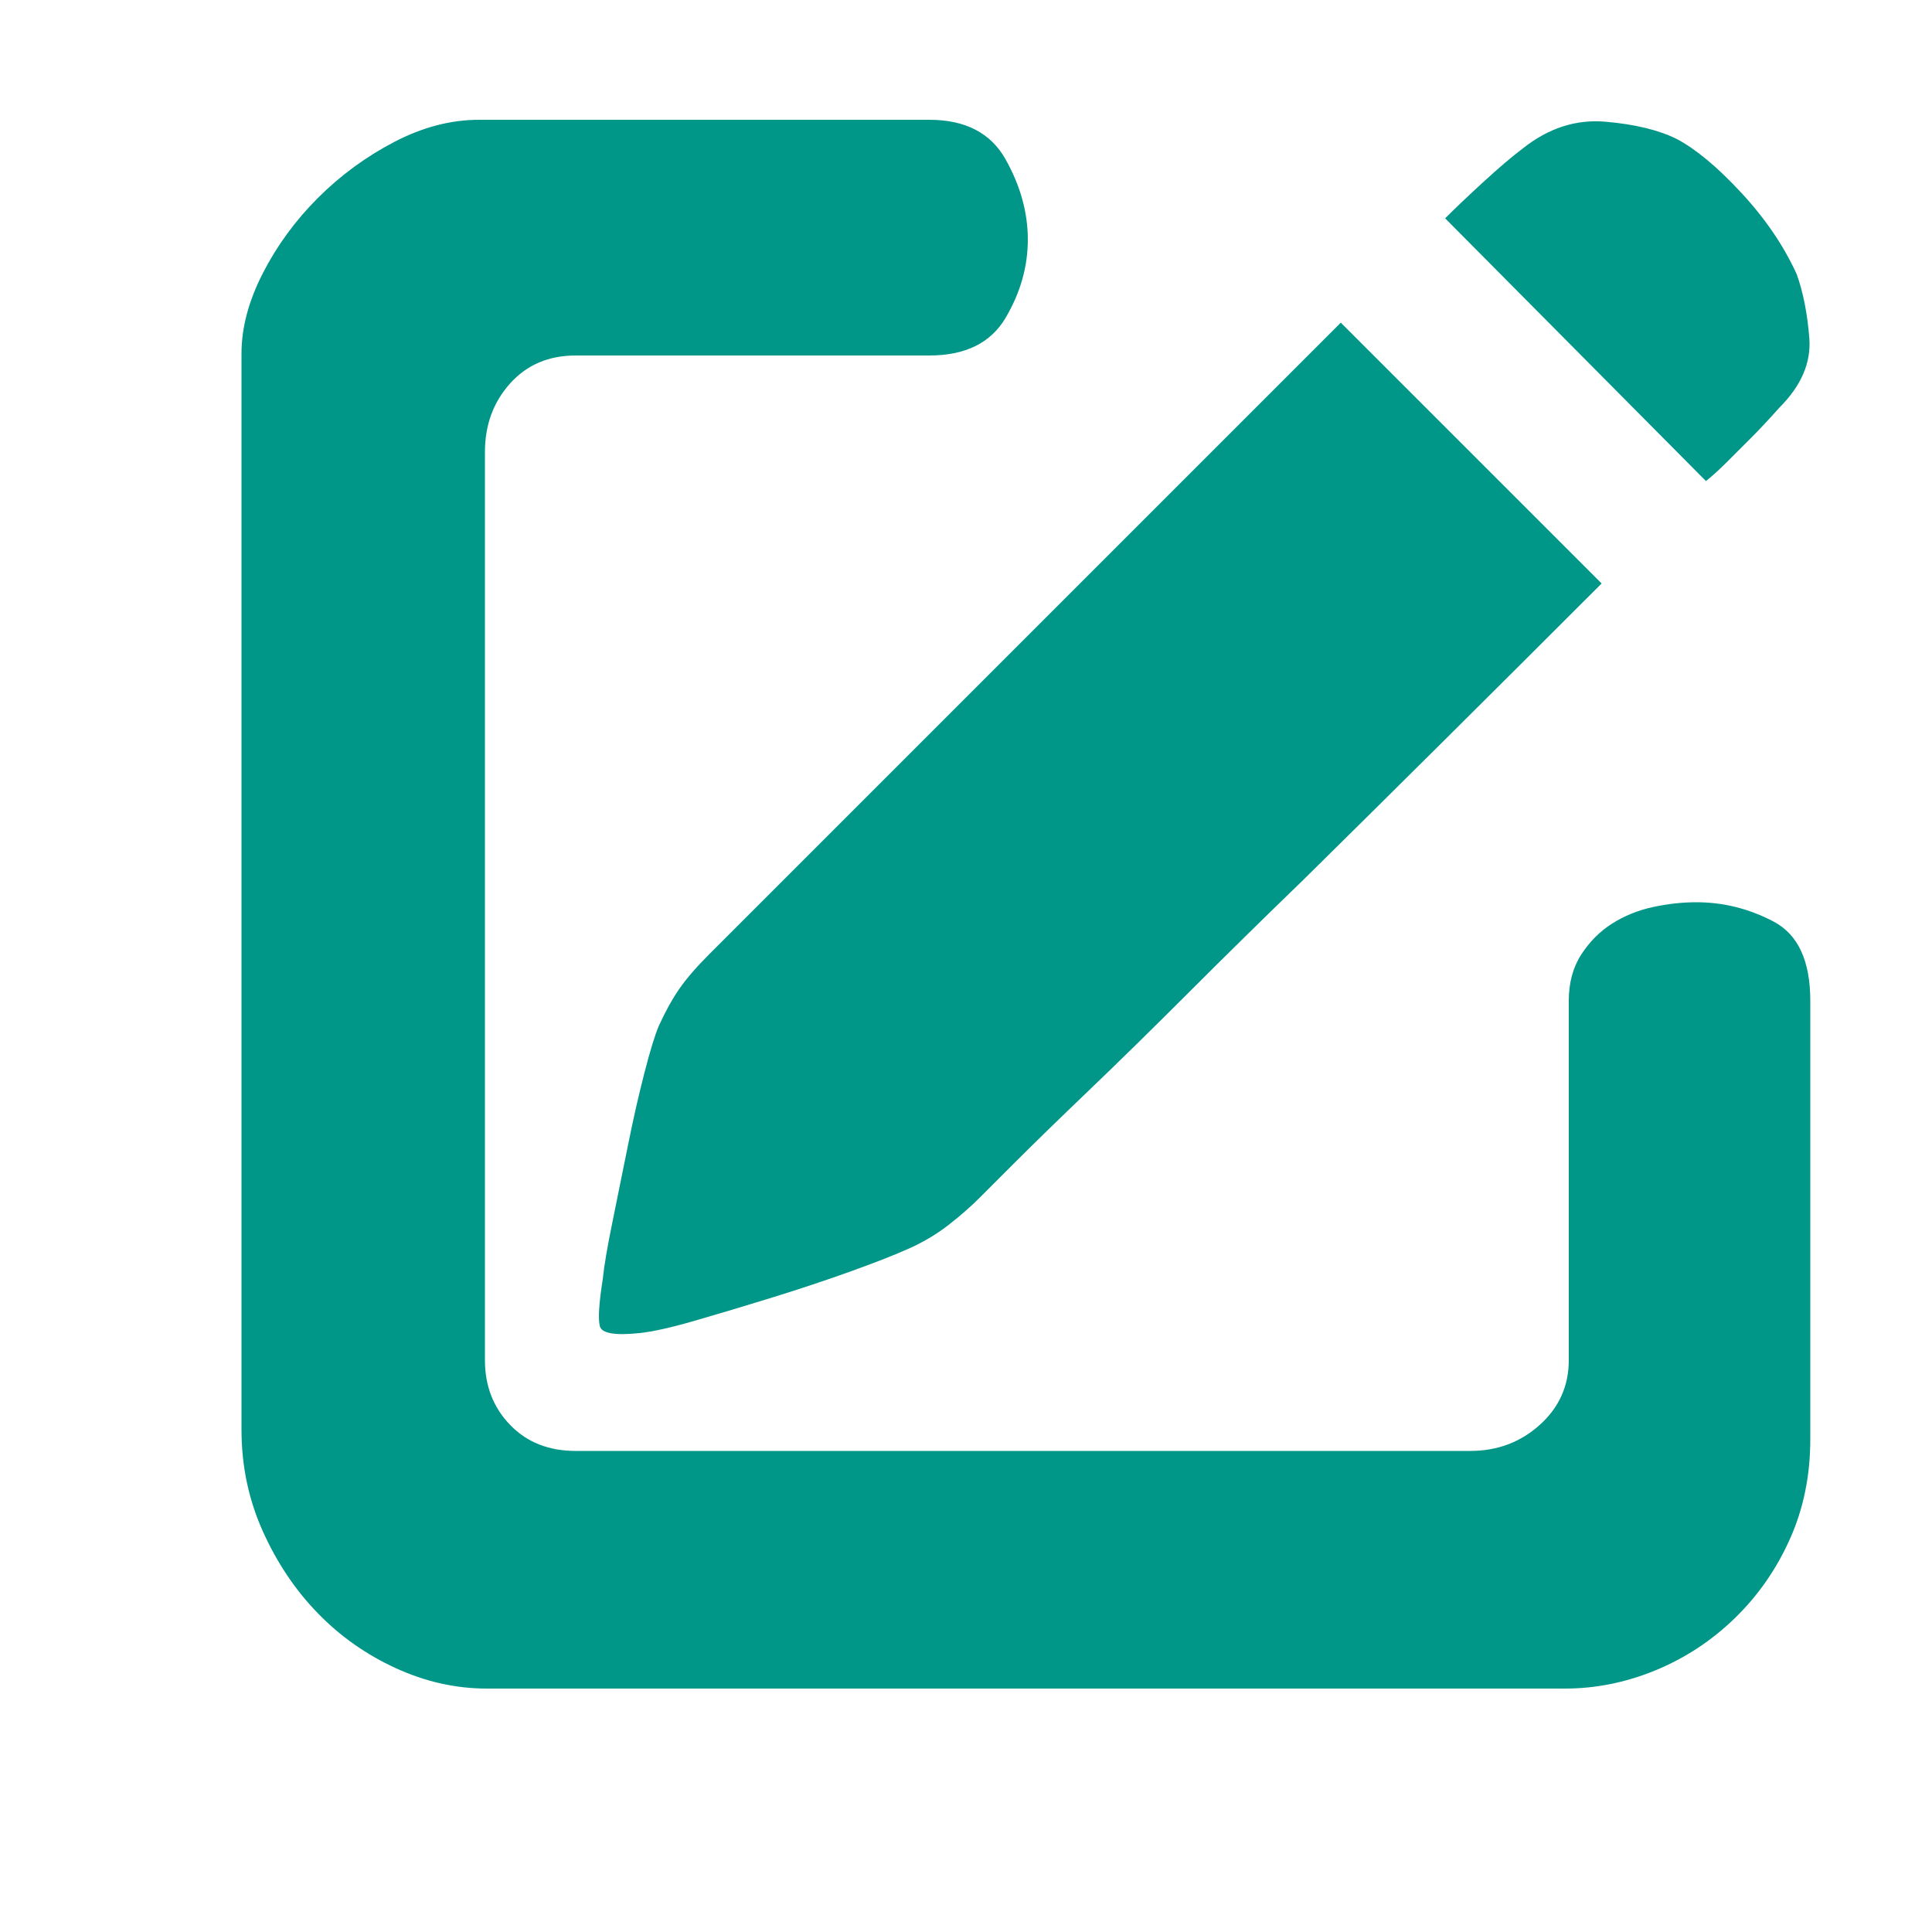
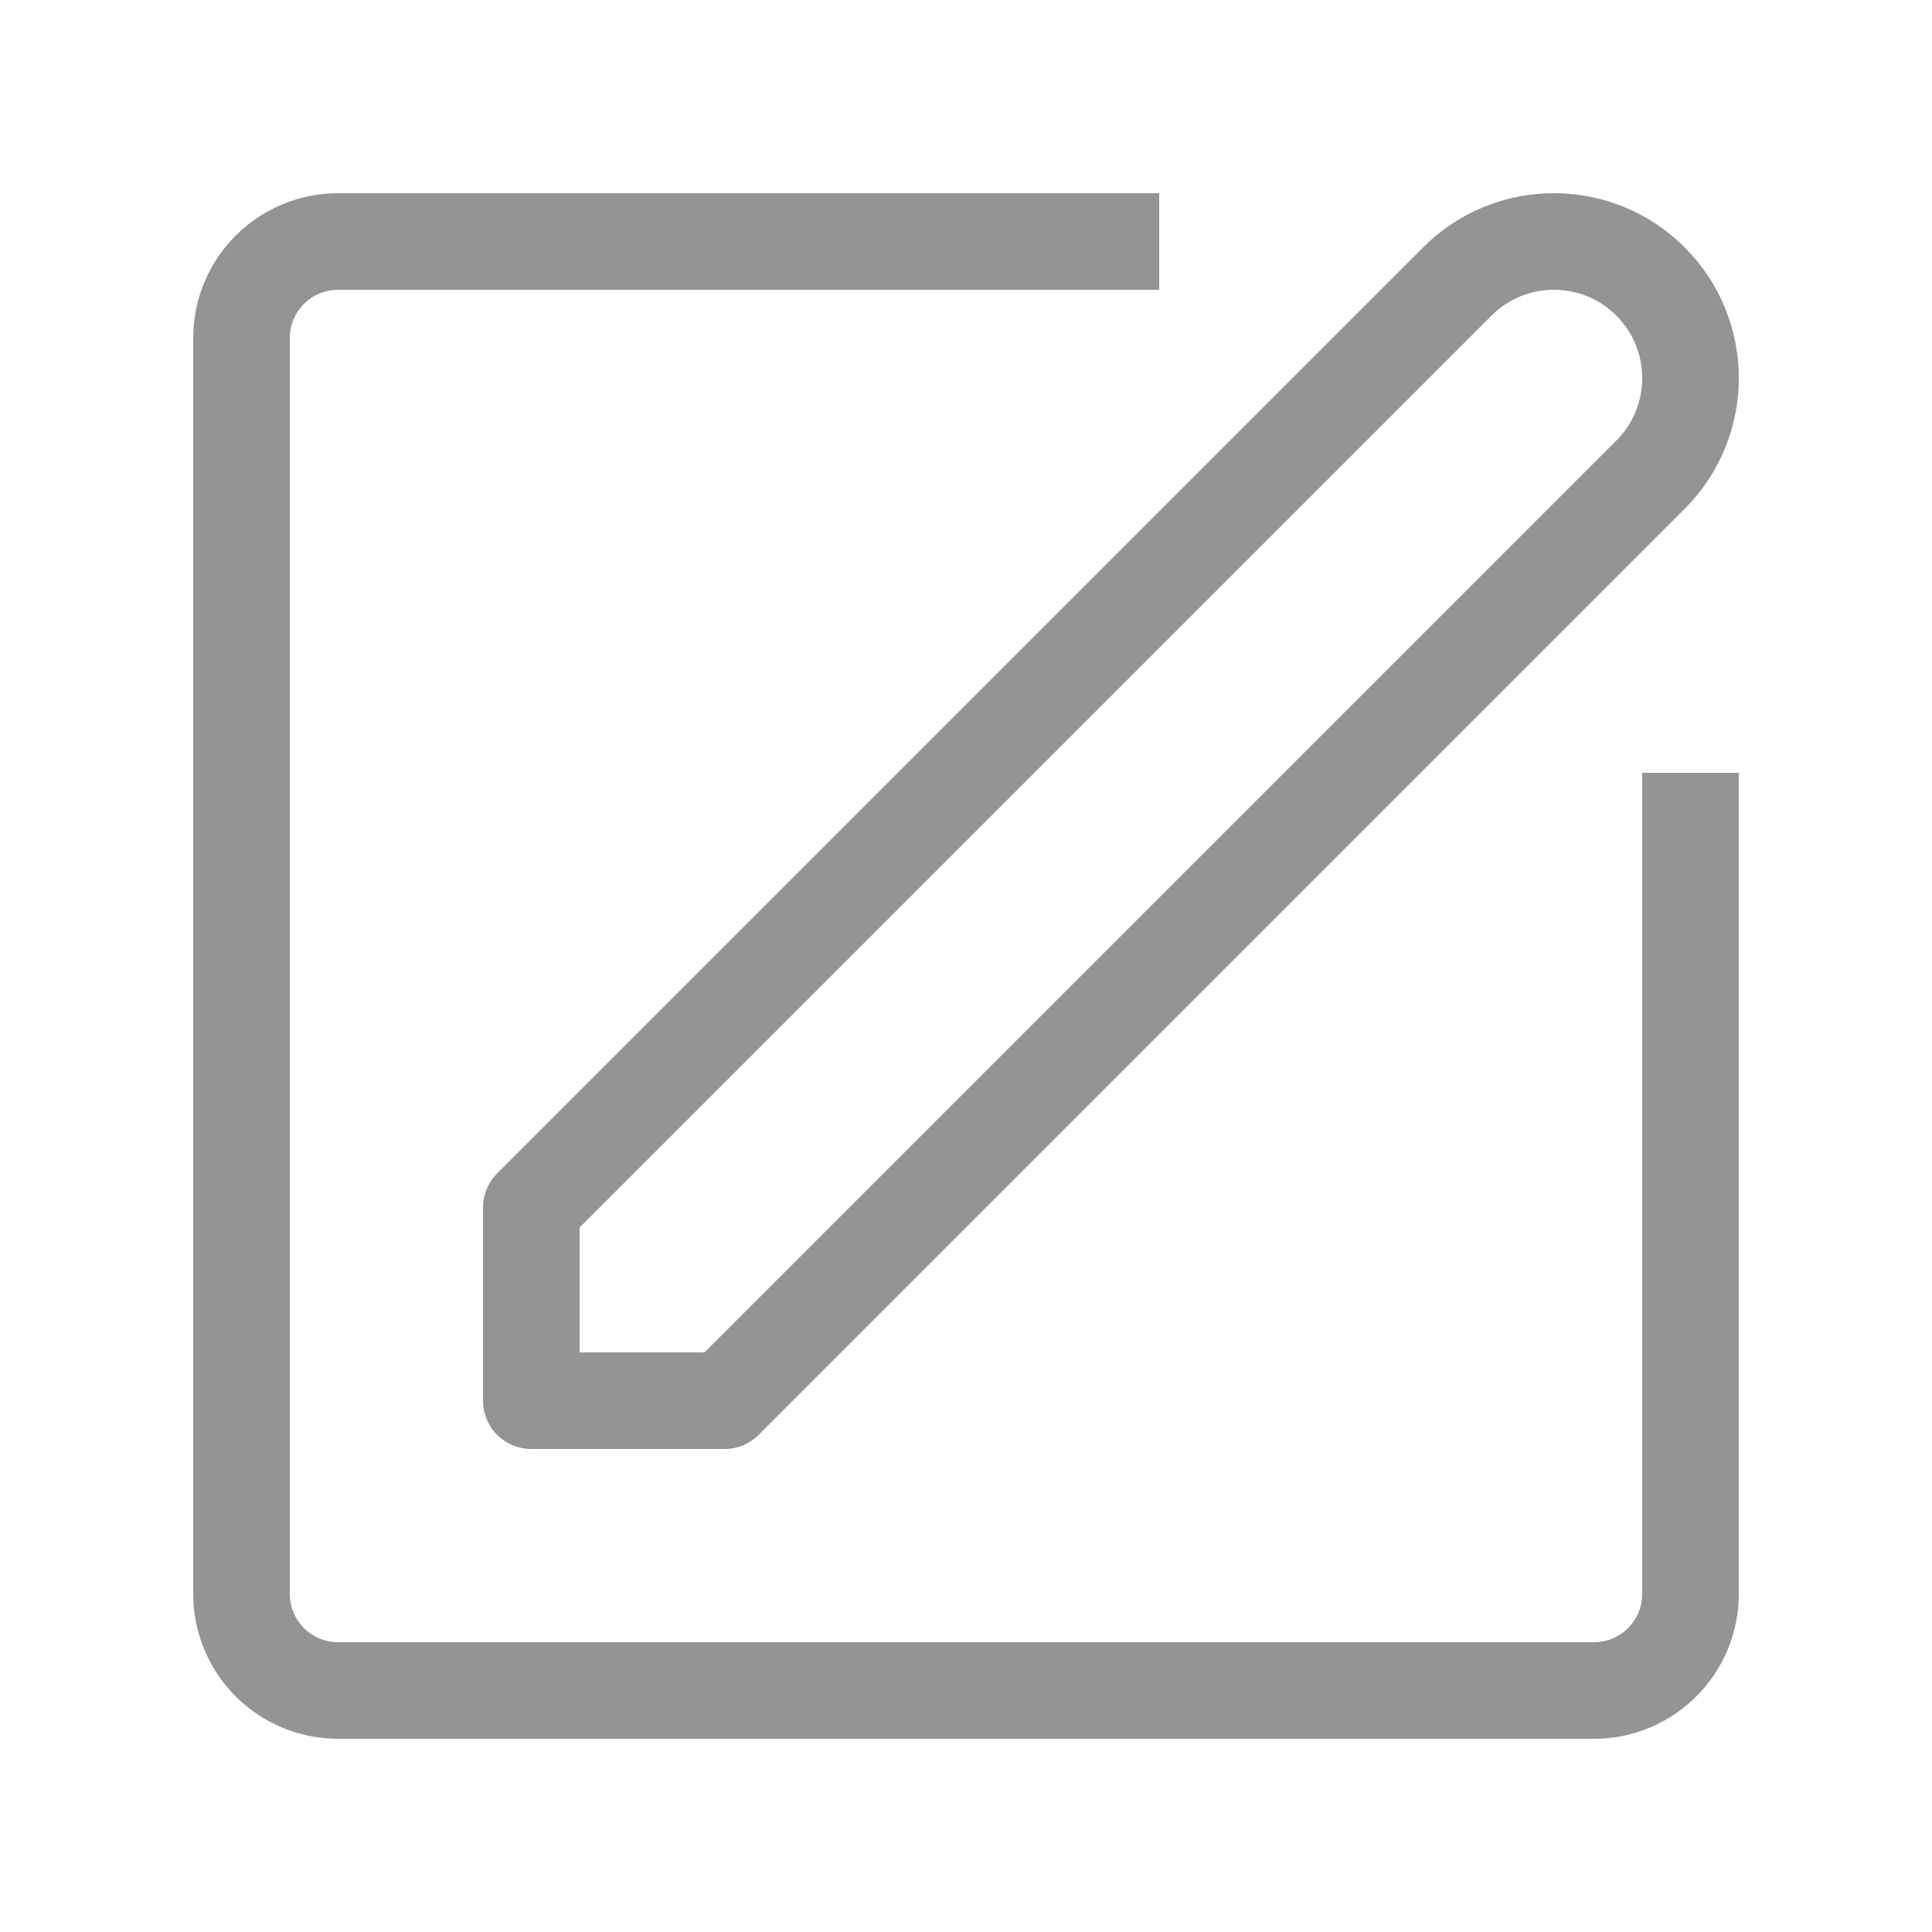
- <svg xmlns="http://www.w3.org/2000/svg" t="1695385857383" class="icon" viewBox="0 0 1024 1024" version="1.1" p-id="1746" width="200" height="200">
-   <path d="M943.104 216.064q-8.192 9.216-15.36 16.384l-12.288 12.288q-6.144 6.144-11.264 10.24l-138.24-139.264q8.192-8.192 20.48-19.456t20.48-17.408q20.48-16.384 44.032-14.336t37.888 9.216q15.36 8.192 34.304 28.672t29.184 43.008q5.12 14.336 6.656 33.792t-15.872 36.864zM551.936 329.728l158.72-158.72 138.24 138.24q-87.04 87.04-158.72 157.696-30.72 29.696-59.904 58.88t-53.248 52.224-39.424 38.4l-18.432 18.432q-7.168 7.168-16.384 14.336t-20.48 12.288-31.232 12.288-41.472 13.824-40.96 12.288-29.696 6.656q-19.456 2.048-20.992-3.584t1.536-25.088q1.024-10.24 5.12-30.208t8.192-40.448 8.704-38.4 7.68-25.088q5.12-11.264 10.752-19.456t15.872-18.432zM899.072 478.208q21.504 0 40.96 10.24t19.456 41.984l0 232.448q0 28.672-10.752 52.736t-29.184 41.984-41.984 27.648-48.128 9.728l-571.392 0q-24.576 0-48.128-10.752t-41.472-29.184-29.184-43.52-11.264-53.76l0-570.368q0-20.48 11.264-42.496t29.184-39.936 40.448-29.696 45.056-11.776l238.592 0q28.672 0 40.448 20.992t11.776 42.496-11.776 41.472-40.448 19.968l-187.392 0q-21.504 0-34.816 14.848t-13.312 36.352l0 481.28q0 20.48 13.312 34.304t34.816 13.824l474.112 0q21.504 0 36.864-13.824t15.36-34.304l0-190.464q0-14.336 6.656-24.576t16.384-16.384 21.504-8.704 23.04-2.56z" p-id="1747" fill="#009688" />
+ <svg xmlns="http://www.w3.org/2000/svg" width="20" height="20" viewBox="0 0 20 20">
+   <path d="M17.5,8.5v8a1,1,0,0,1-1,1H3.5a1,1,0,0,1-1-1V3.5a1,1,0,0,1,1-1h8m-6,10v2h2l9.586-9.586a1.414,1.414,0,0,0-2-2Z" style="fill:none;stroke:#949494;stroke-linecap:square;stroke-linejoin:round" />
</svg>
